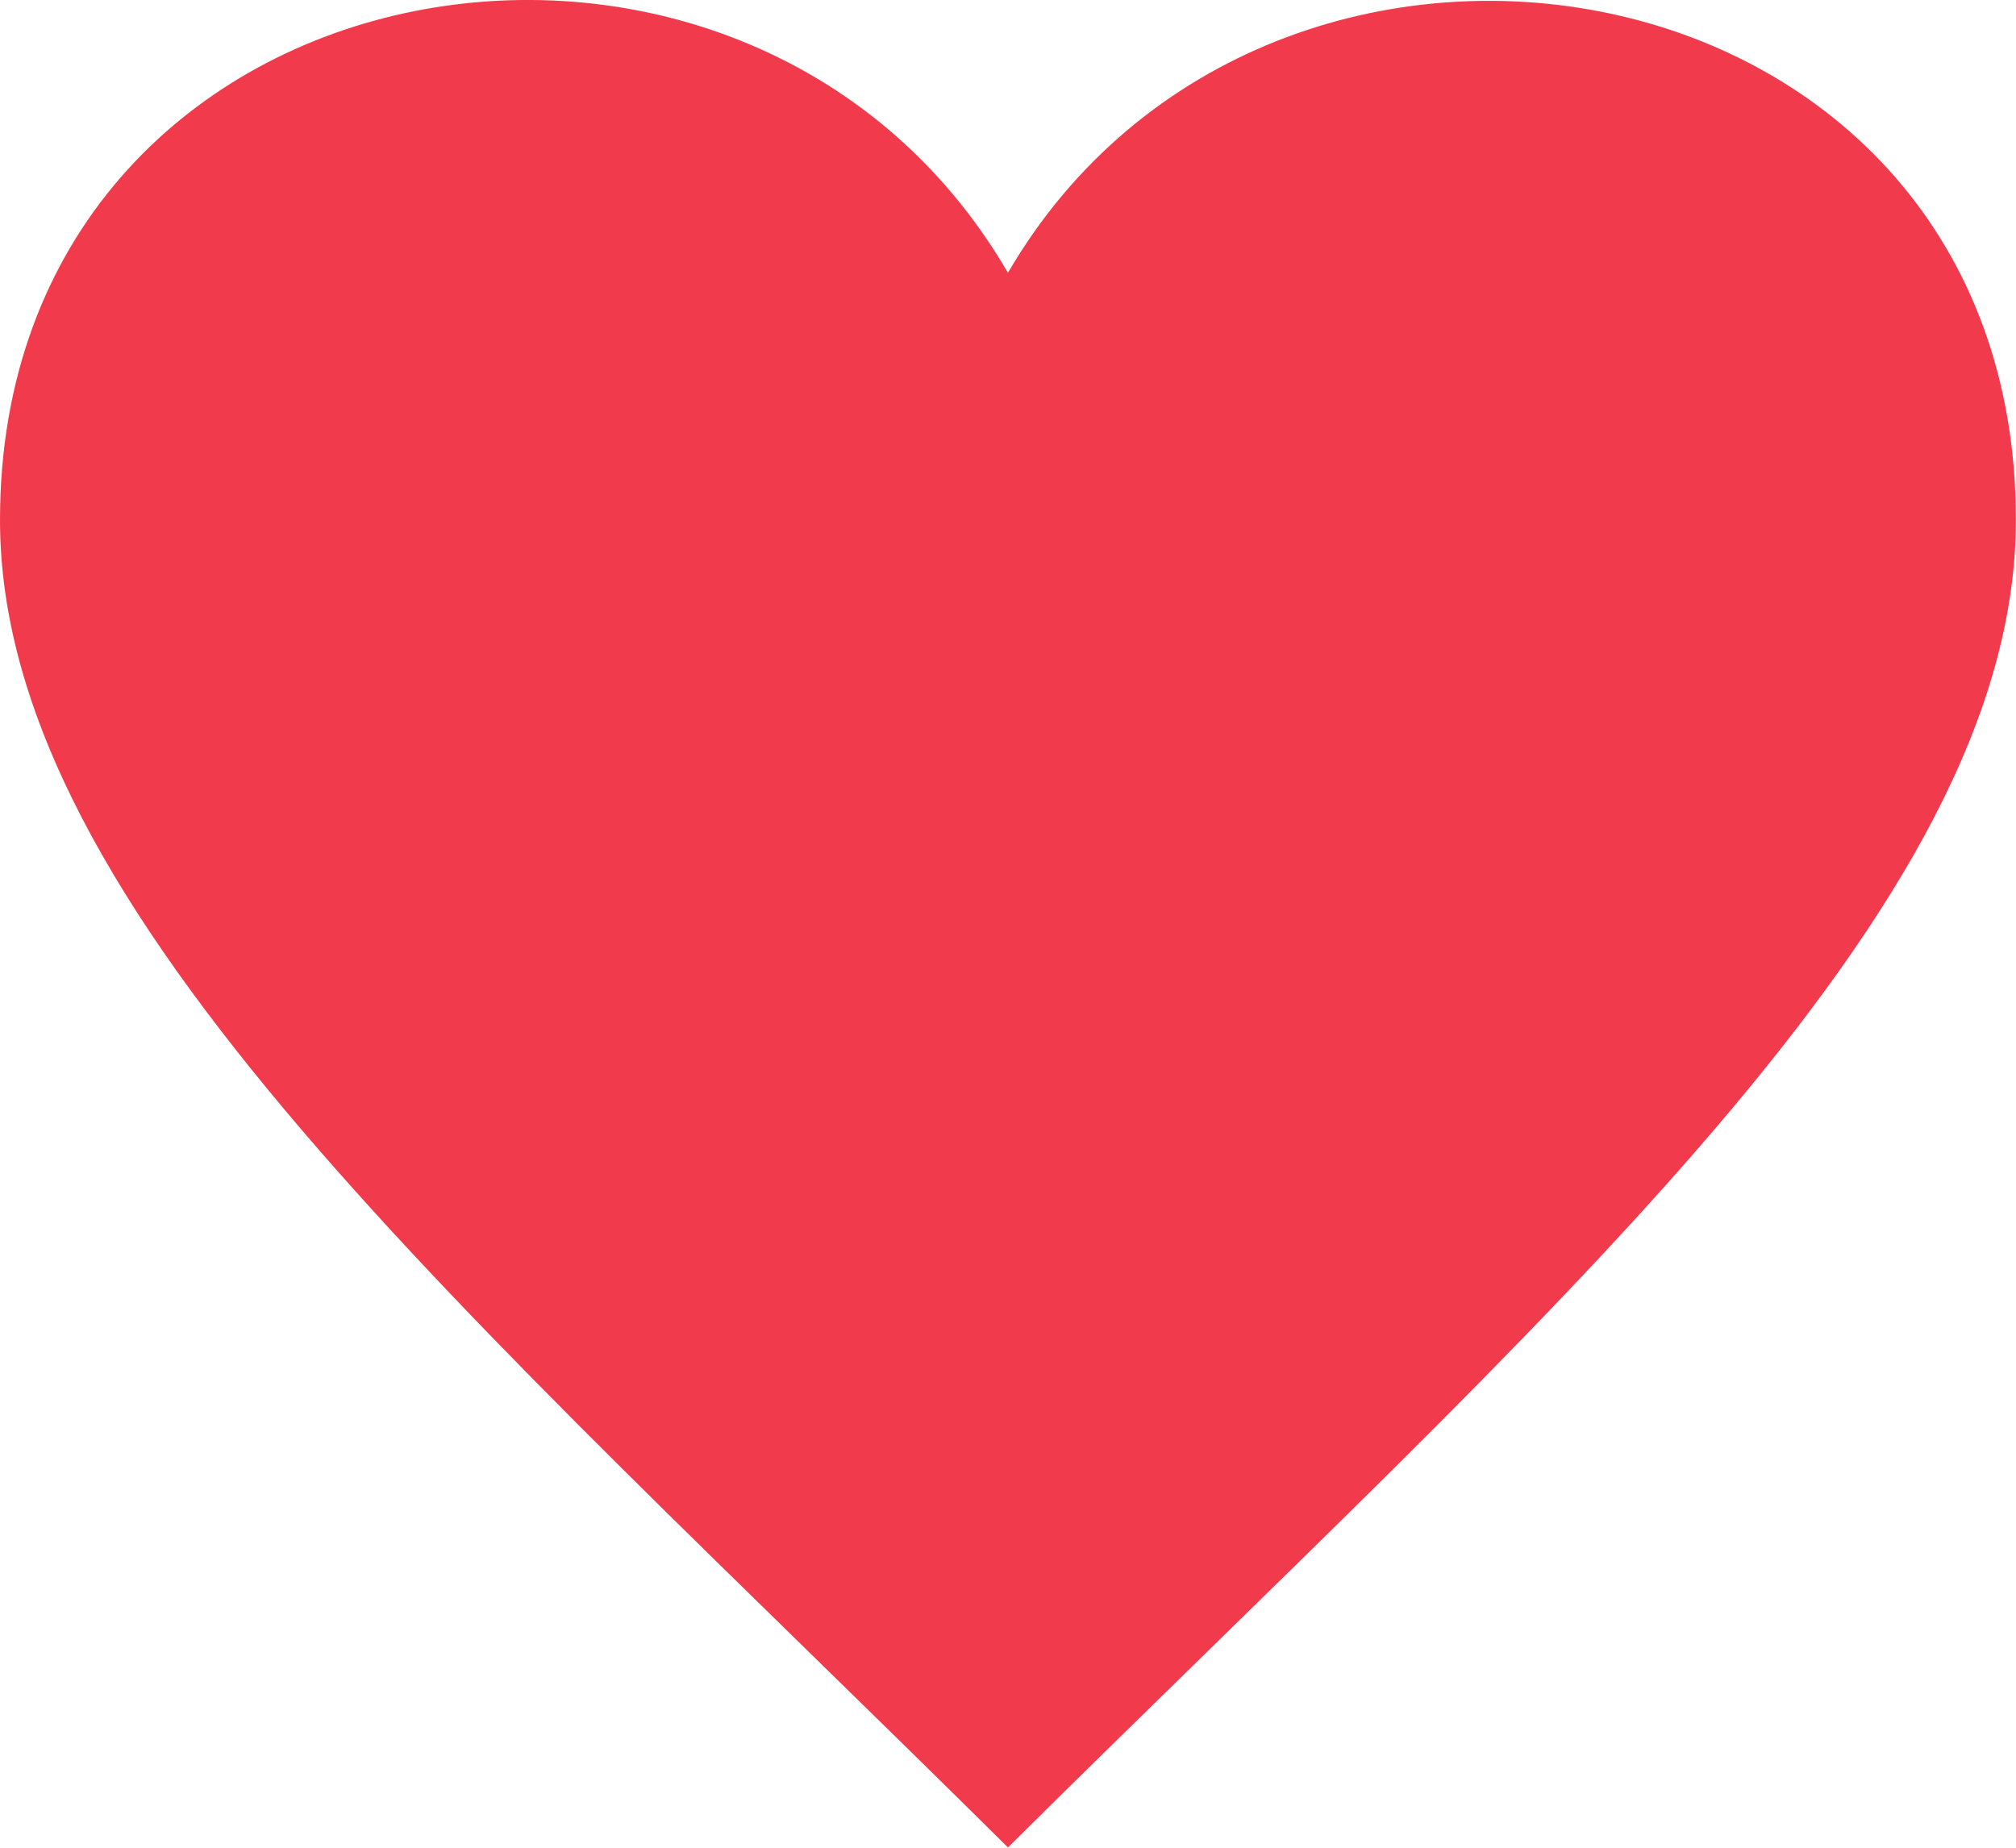
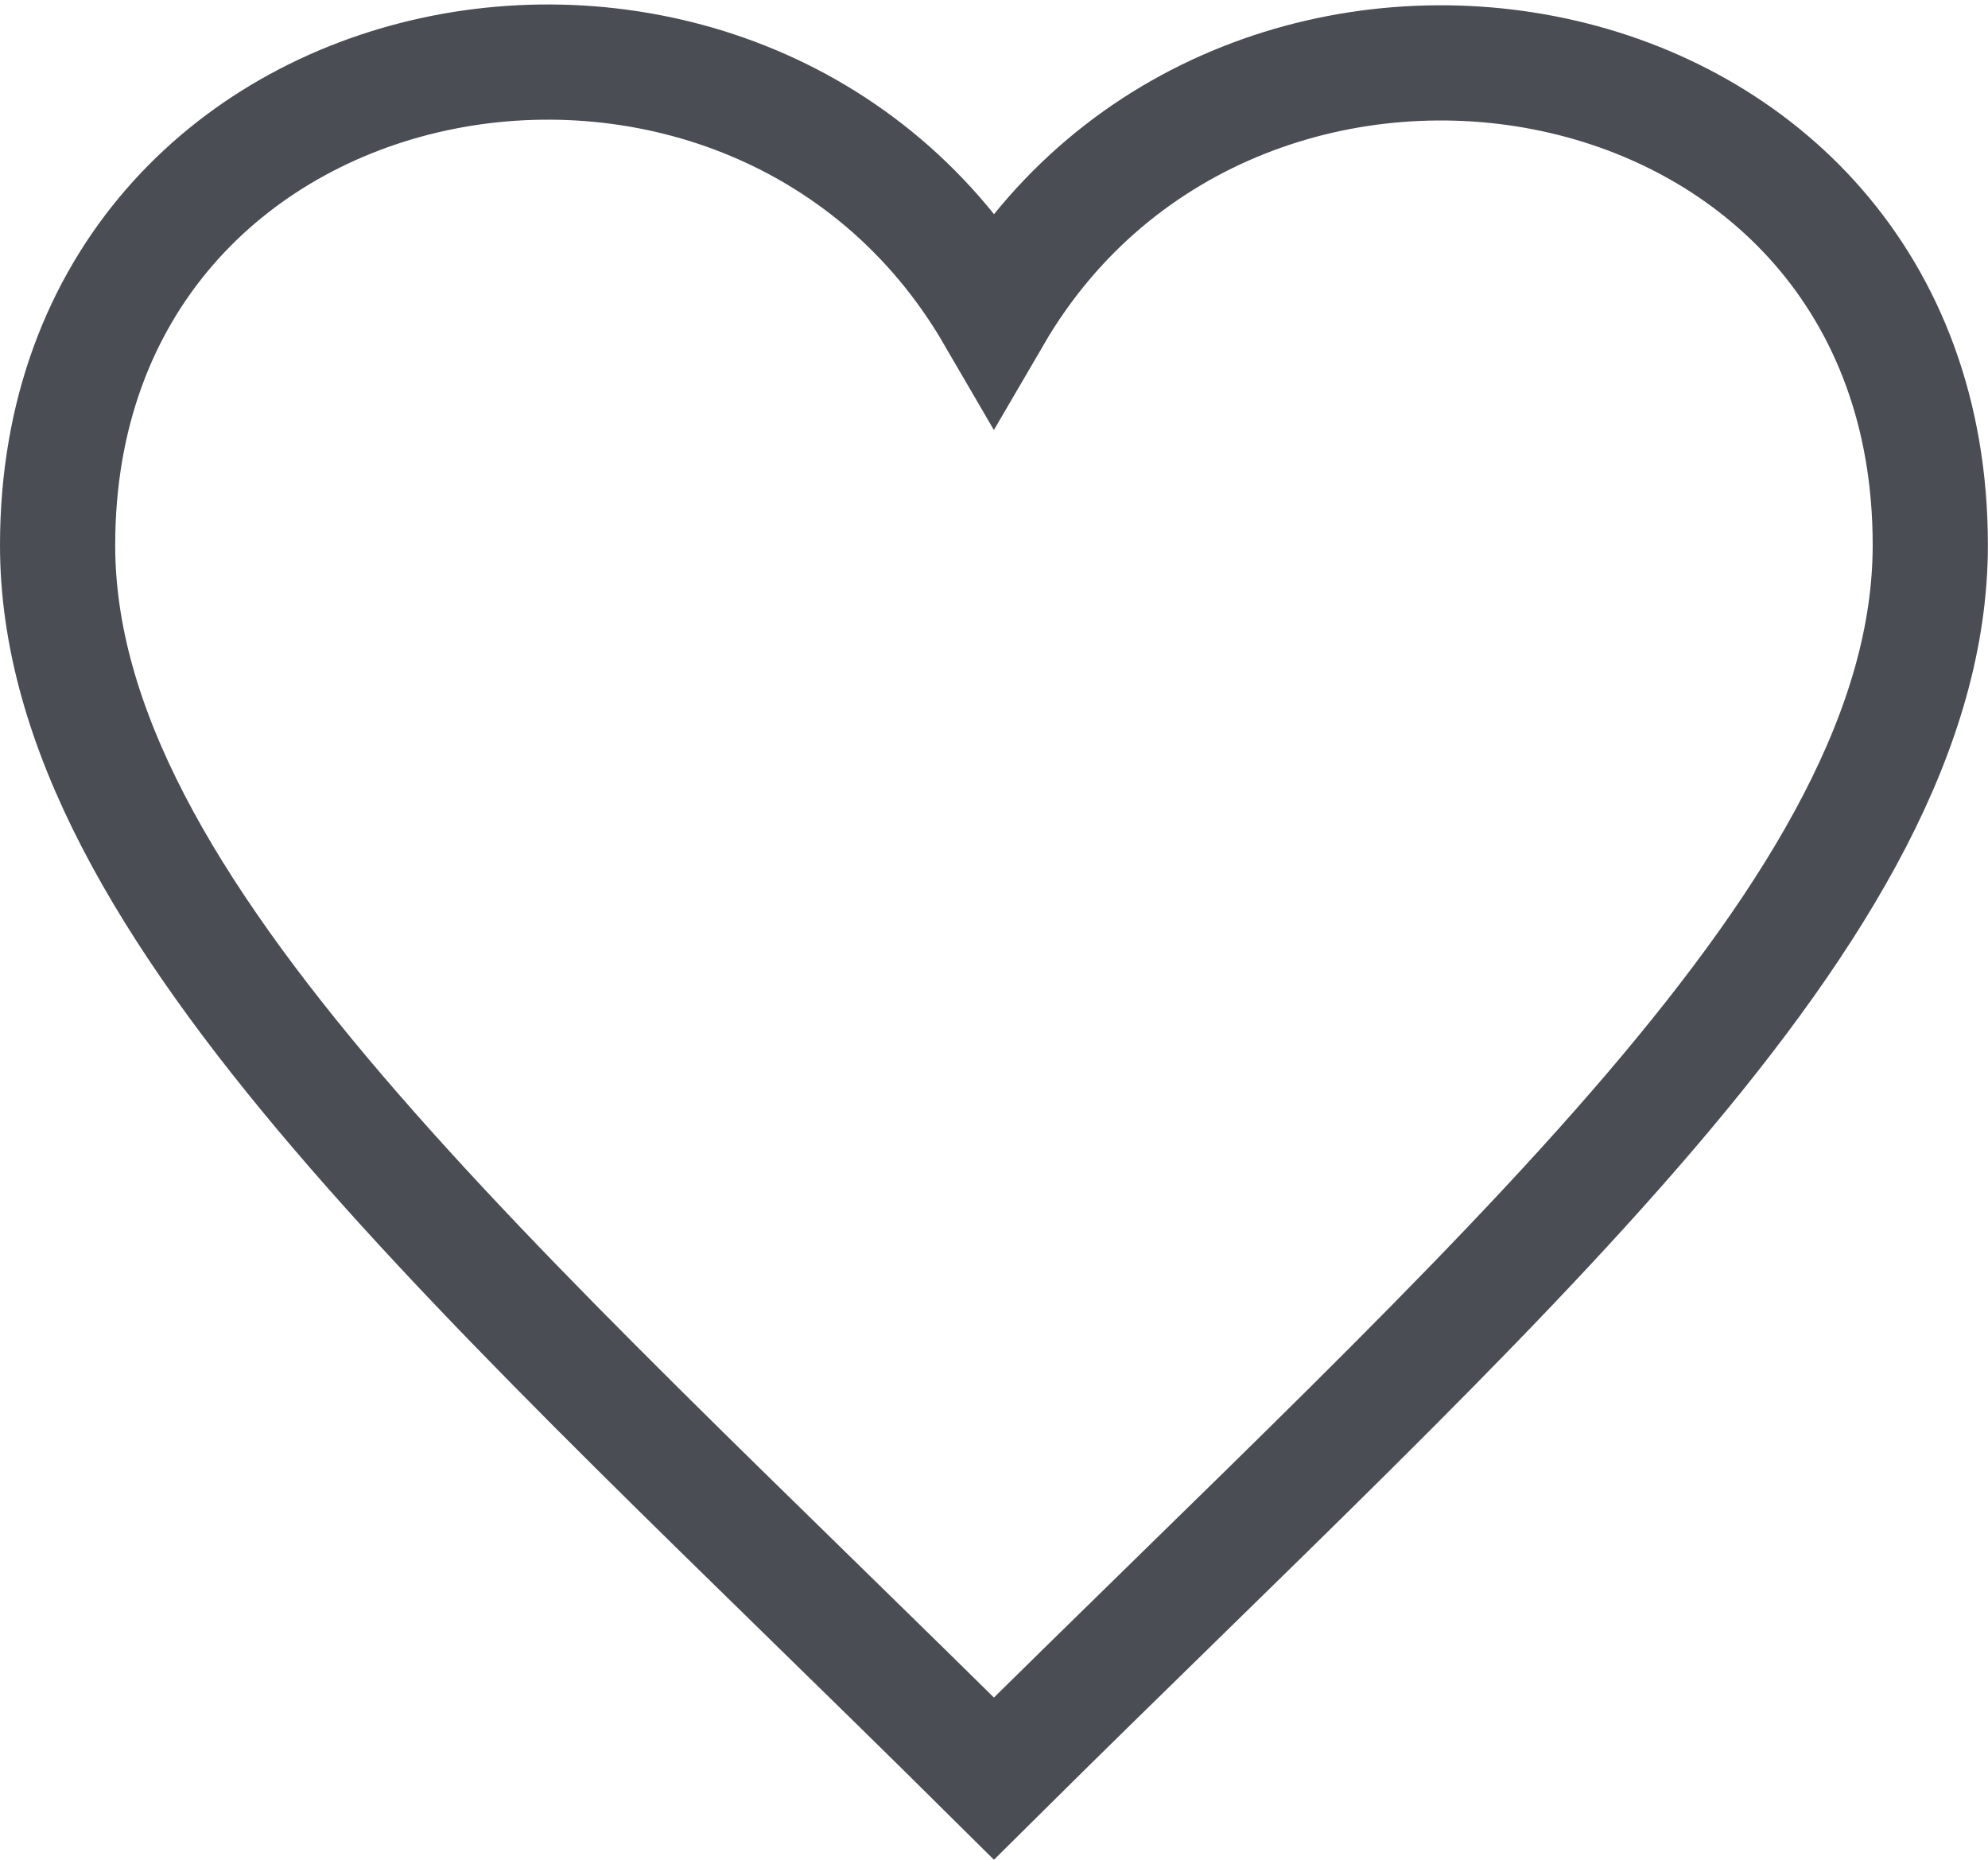
- <svg xmlns="http://www.w3.org/2000/svg" width="16.257" height="14.902" viewBox="0 0 16.257 14.902">
-   <path id="iconmonstr-favorite-3" d="M8.128,3.2C6-.459,0,.609,0,5.194,0,8.351,3.774,11.58,8.128,15.9c4.355-4.322,8.128-7.551,8.128-10.708C16.257.594,10.245-.432,8.128,3.2Z" transform="translate(0 -1)" fill="#f13b4d" />
+ <svg xmlns="http://www.w3.org/2000/svg" width="17.257" height="16.145" viewBox="0 0 17.257 16.145">
+   <path id="iconmonstr-favorite-3" d="M8.128,3.2C6-.459,0,.609,0,5.194,0,8.351,3.774,11.58,8.128,15.9c4.355-4.322,8.128-7.551,8.128-10.708C16.257.594,10.245-.432,8.128,3.2Z" transform="translate(0.5 -0.461)" fill="none" stroke="#4b4d54" stroke-width="1" />
</svg>
